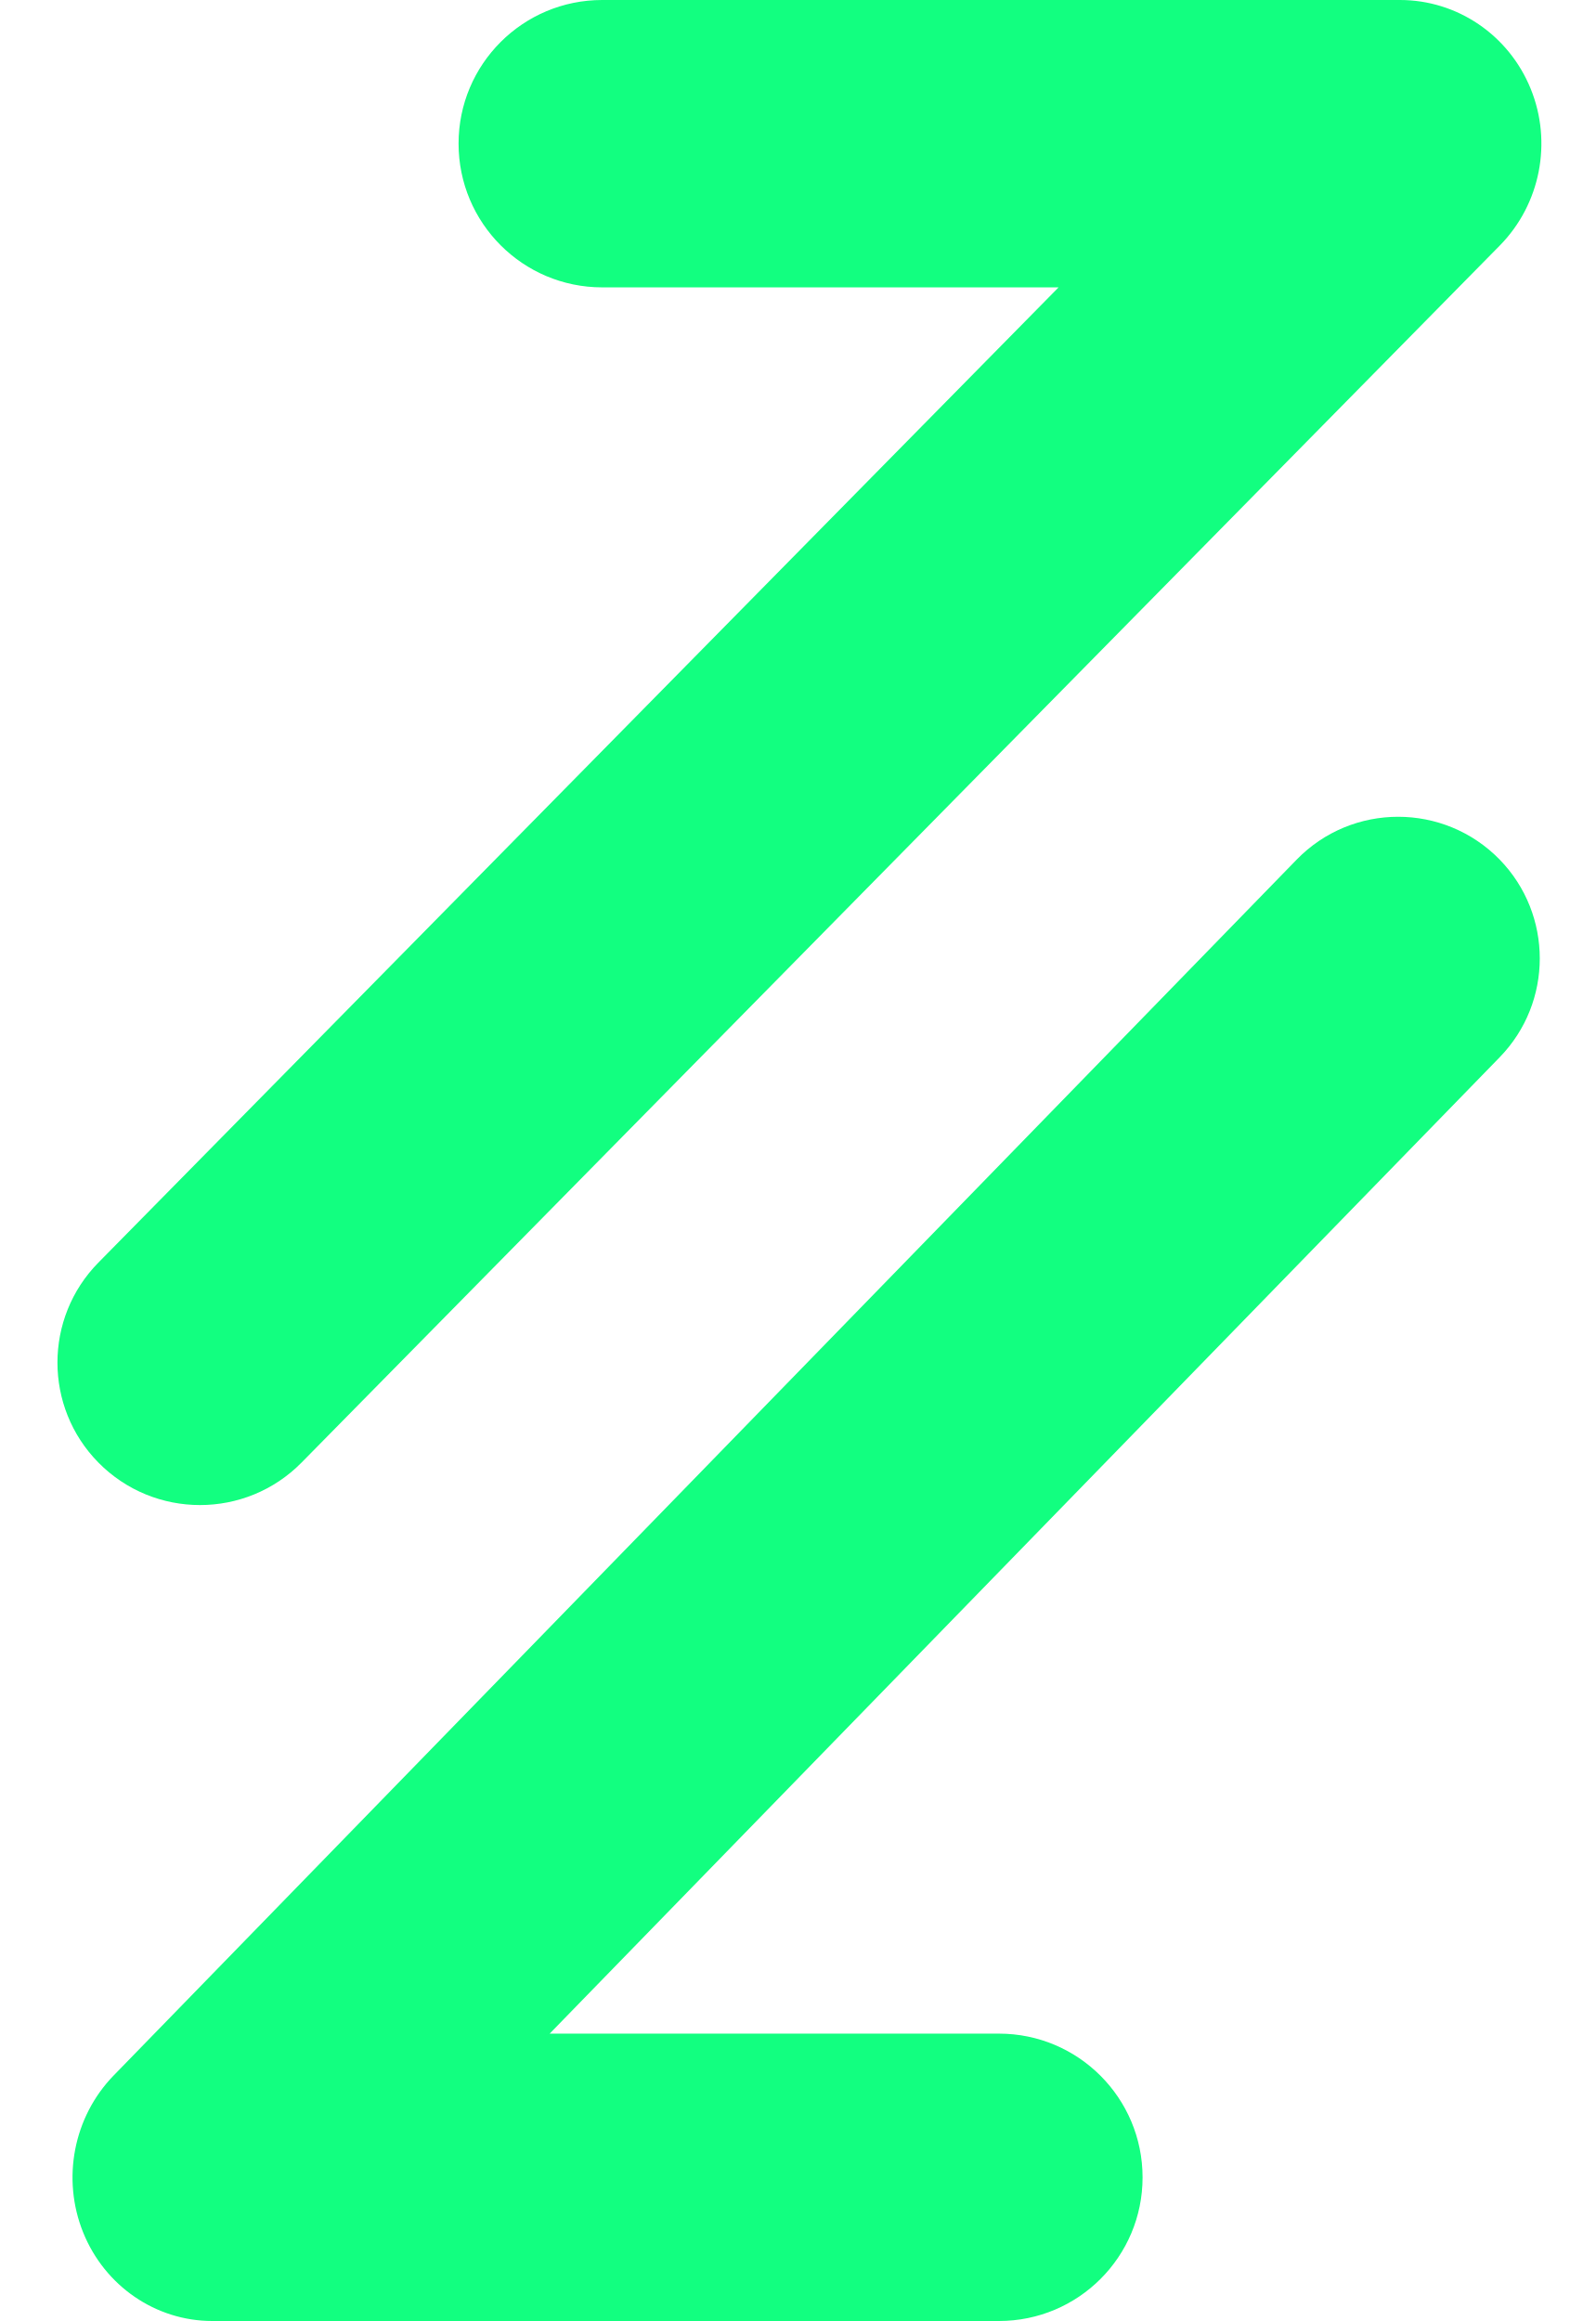
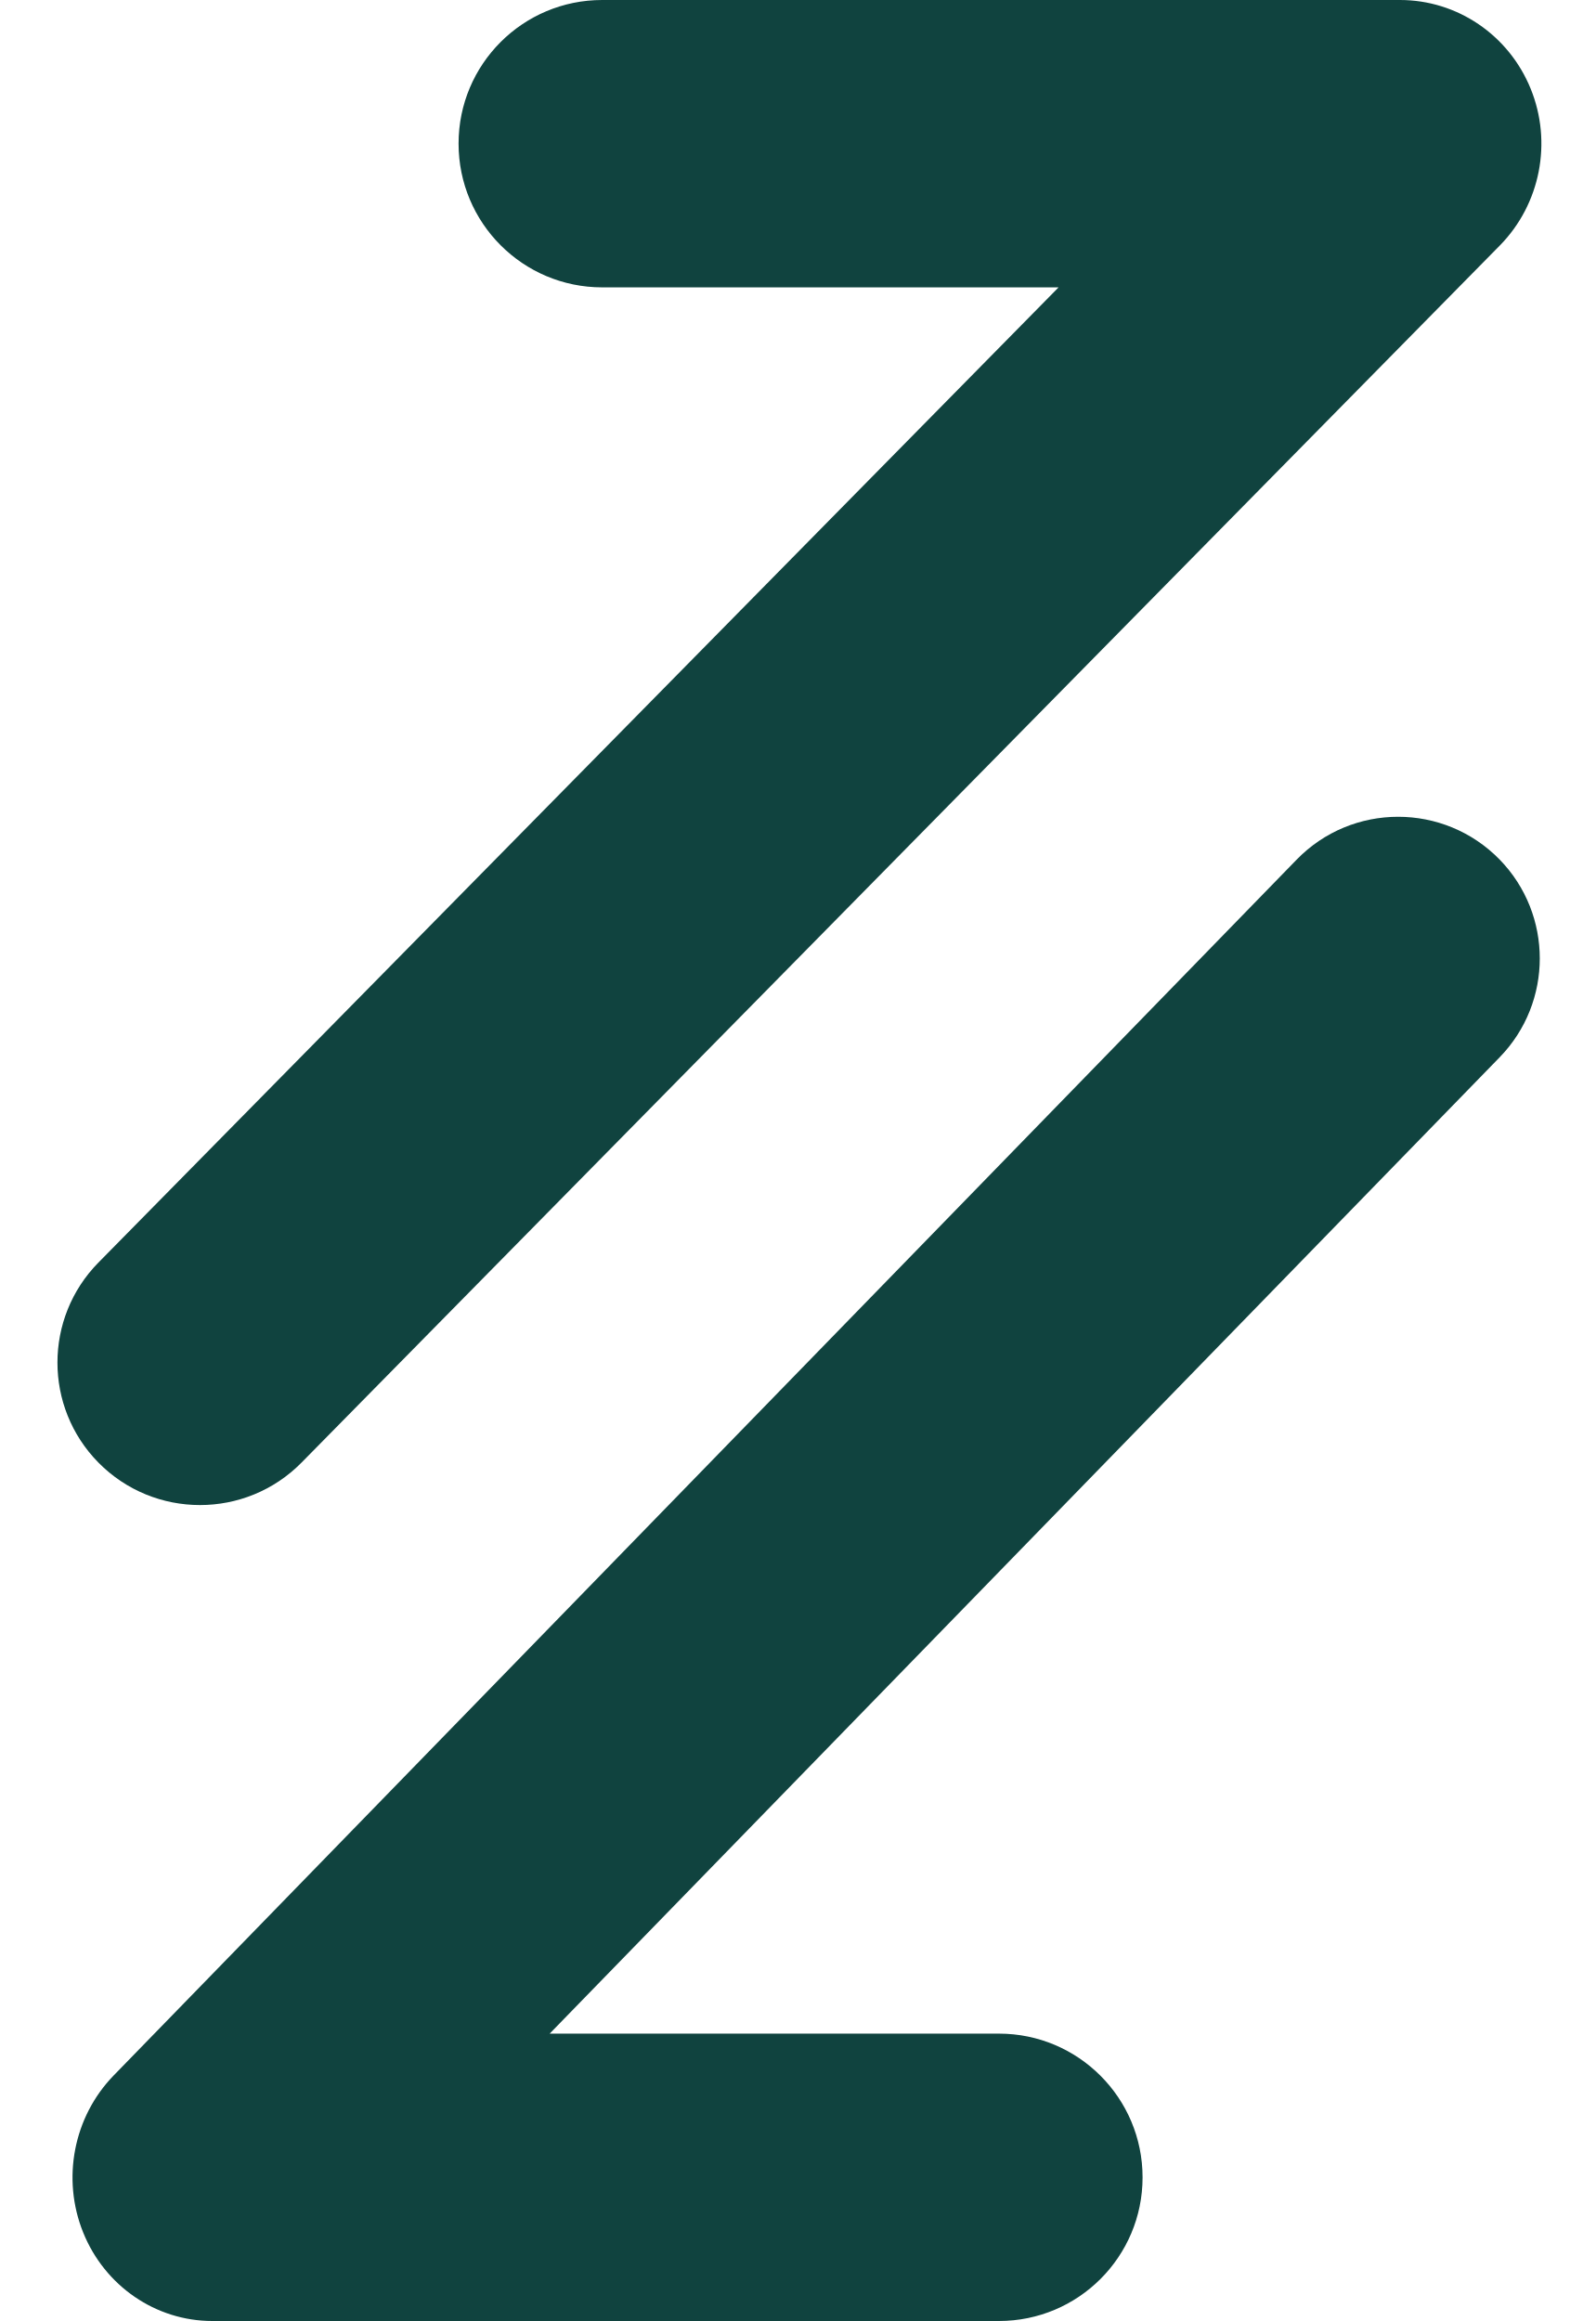
<svg xmlns="http://www.w3.org/2000/svg" width="11" height="16" viewBox="0 0 11 16" fill="none">
-   <path fill-rule="evenodd" clip-rule="evenodd" d="M3.161 0.99C3.161 0.443 3.604 0 4.151 0H9.65C10.045 0 10.4 0.241 10.551 0.611C10.702 0.981 10.618 1.407 10.34 1.691L2.079 10.082C1.694 10.473 1.063 10.473 0.678 10.082C0.302 9.7 0.302 9.086 0.678 8.704L7.297 1.981H4.151C3.604 1.981 3.161 1.537 3.161 0.99Z" fill="#12FF80" />
-   <path fill-rule="evenodd" clip-rule="evenodd" d="M10.338 5.926C10.706 6.305 10.706 6.909 10.338 7.288L3.789 14.019H6.886C7.433 14.019 7.876 14.463 7.876 15.01C7.876 15.557 7.433 16 6.886 16H1.463C1.074 16 0.722 15.759 0.573 15.389C0.424 15.019 0.507 14.593 0.782 14.309L8.938 5.926C9.321 5.532 9.954 5.532 10.338 5.926Z" fill="#12FF80" />
+   <path fill-rule="evenodd" clip-rule="evenodd" d="M3.161 0.99C3.161 0.443 3.604 0 4.151 0H9.65C10.045 0 10.4 0.241 10.551 0.611C10.702 0.981 10.618 1.407 10.34 1.691L2.079 10.082C1.694 10.473 1.063 10.473 0.678 10.082C0.302 9.7 0.302 9.086 0.678 8.704L7.297 1.981H4.151C3.604 1.981 3.161 1.537 3.161 0.99Z" fill="#10433F" />
+   <path fill-rule="evenodd" clip-rule="evenodd" d="M10.338 5.926C10.706 6.305 10.706 6.909 10.338 7.288L3.789 14.019H6.886C7.433 14.019 7.876 14.463 7.876 15.01C7.876 15.557 7.433 16 6.886 16H1.463C1.074 16 0.722 15.759 0.573 15.389C0.424 15.019 0.507 14.593 0.782 14.309L8.938 5.926C9.321 5.532 9.954 5.532 10.338 5.926Z" fill="#10433F" />
</svg>
